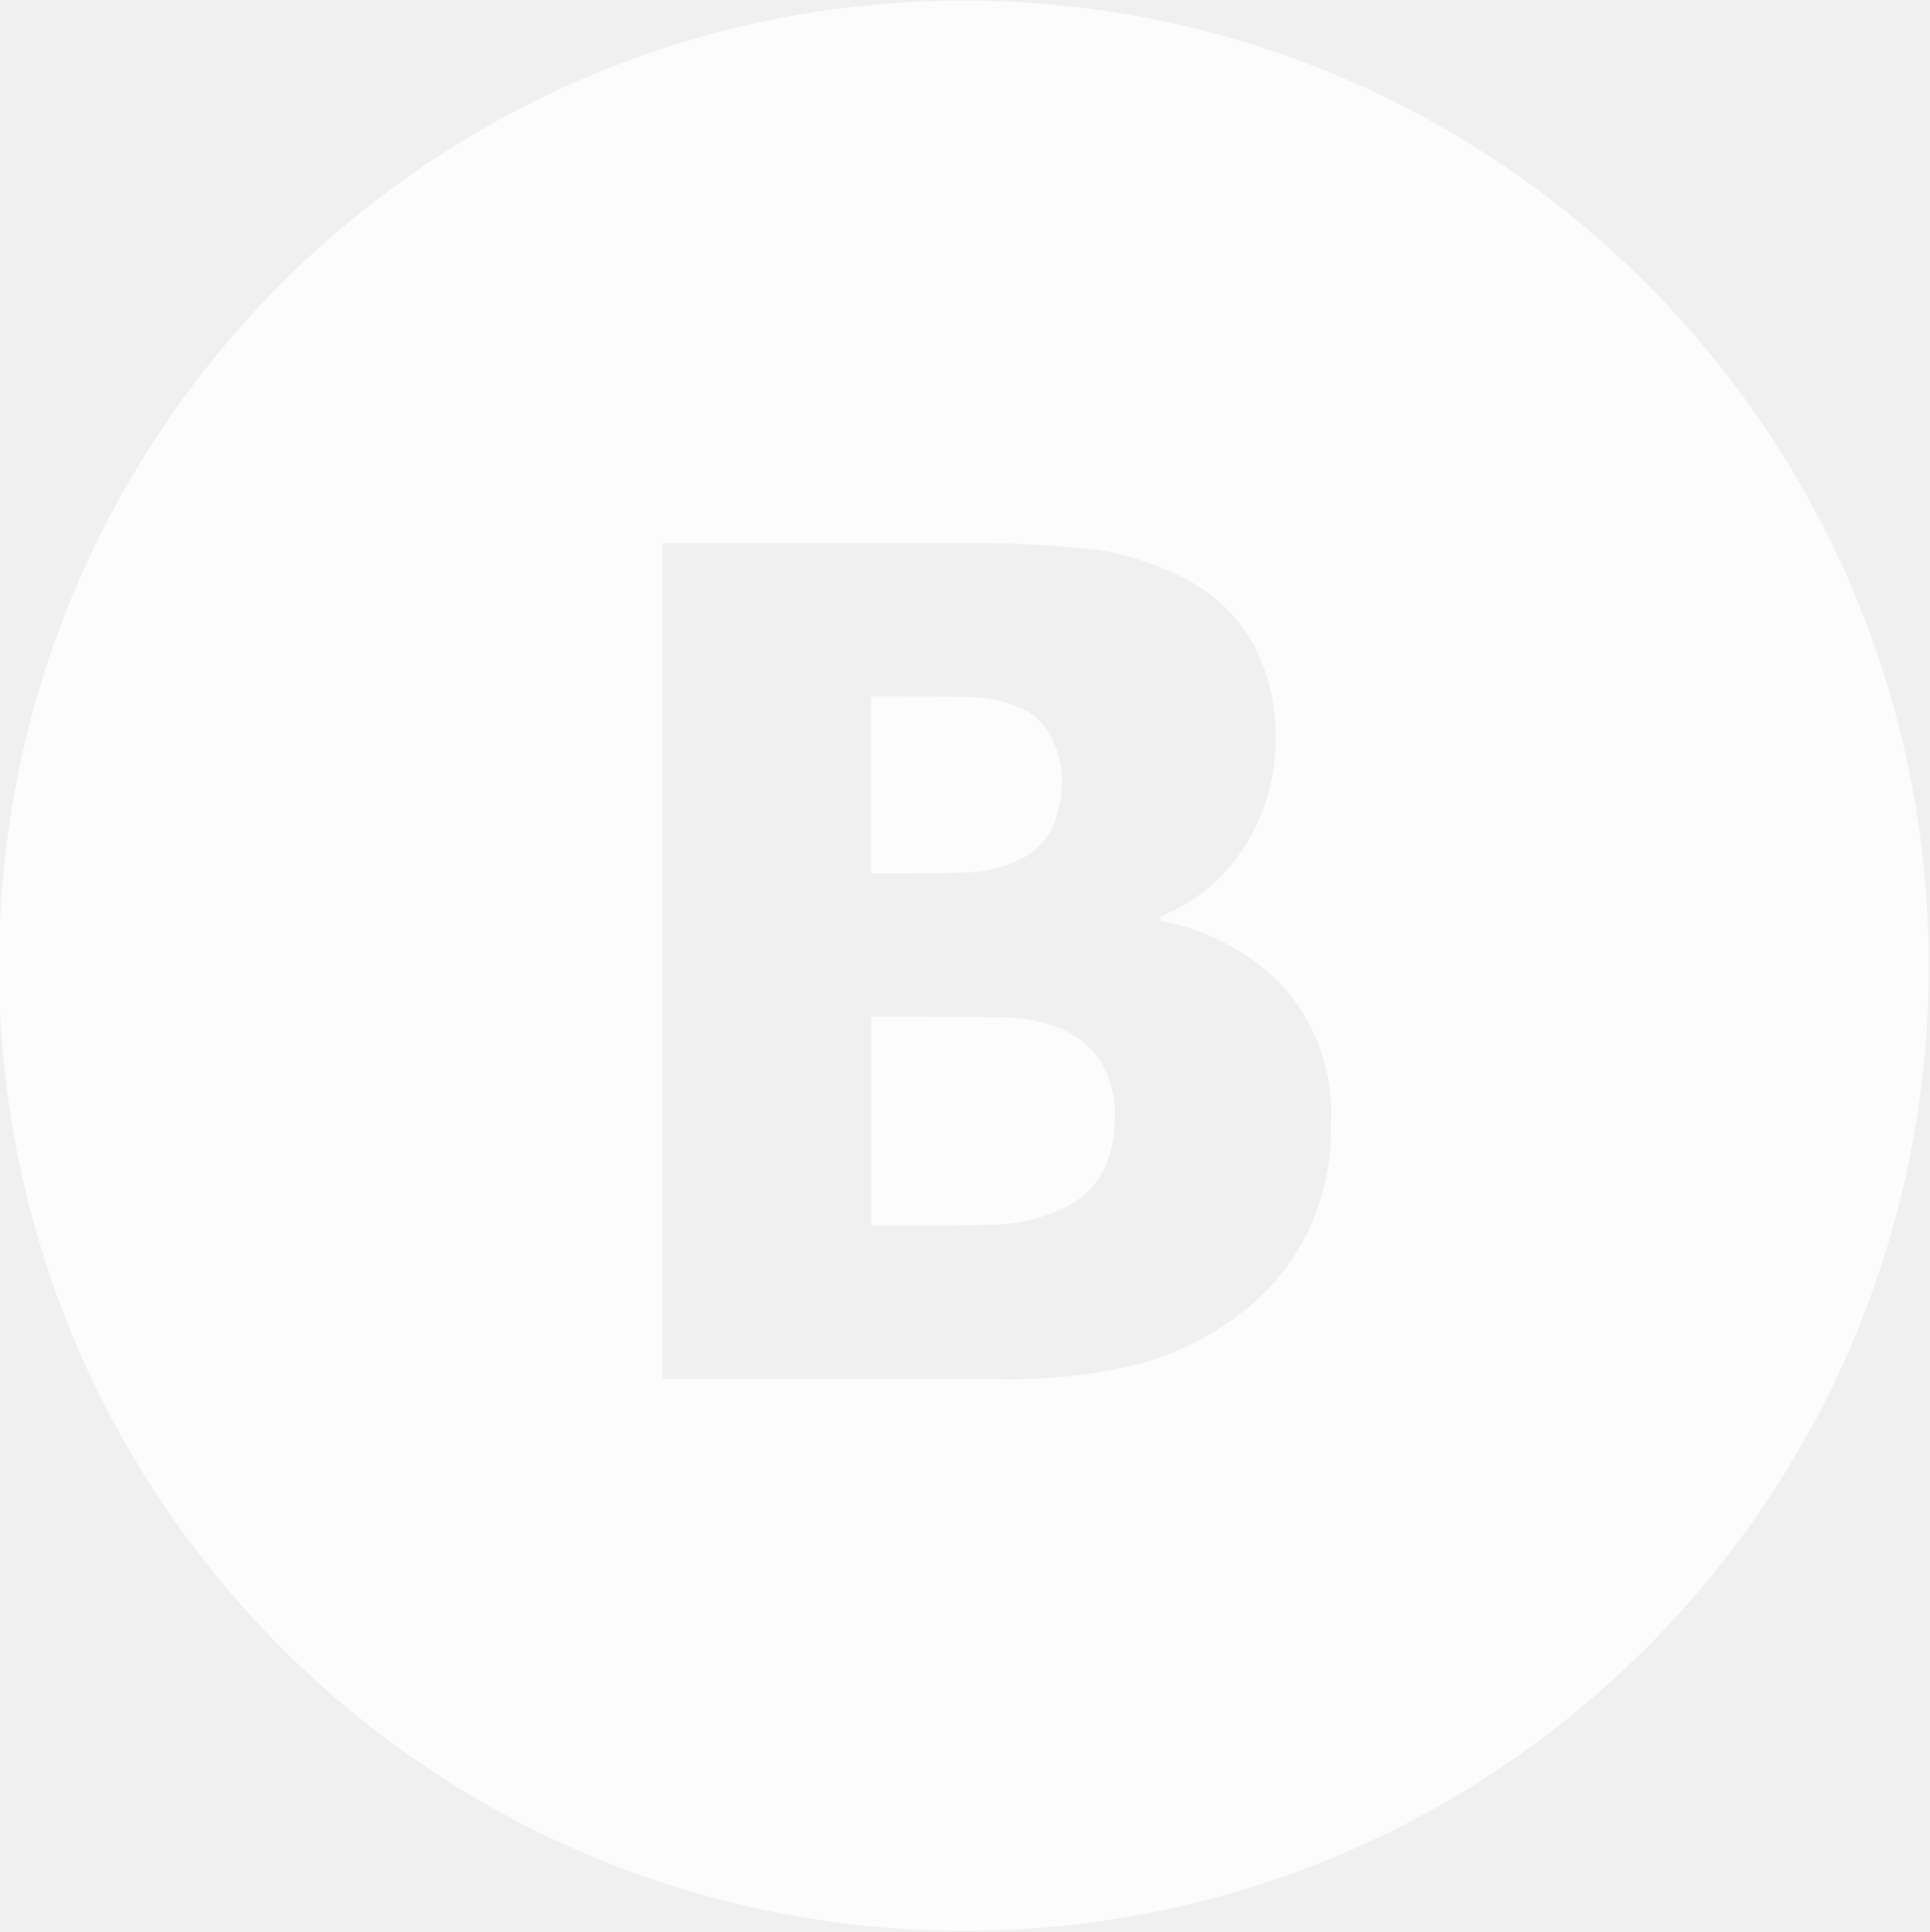
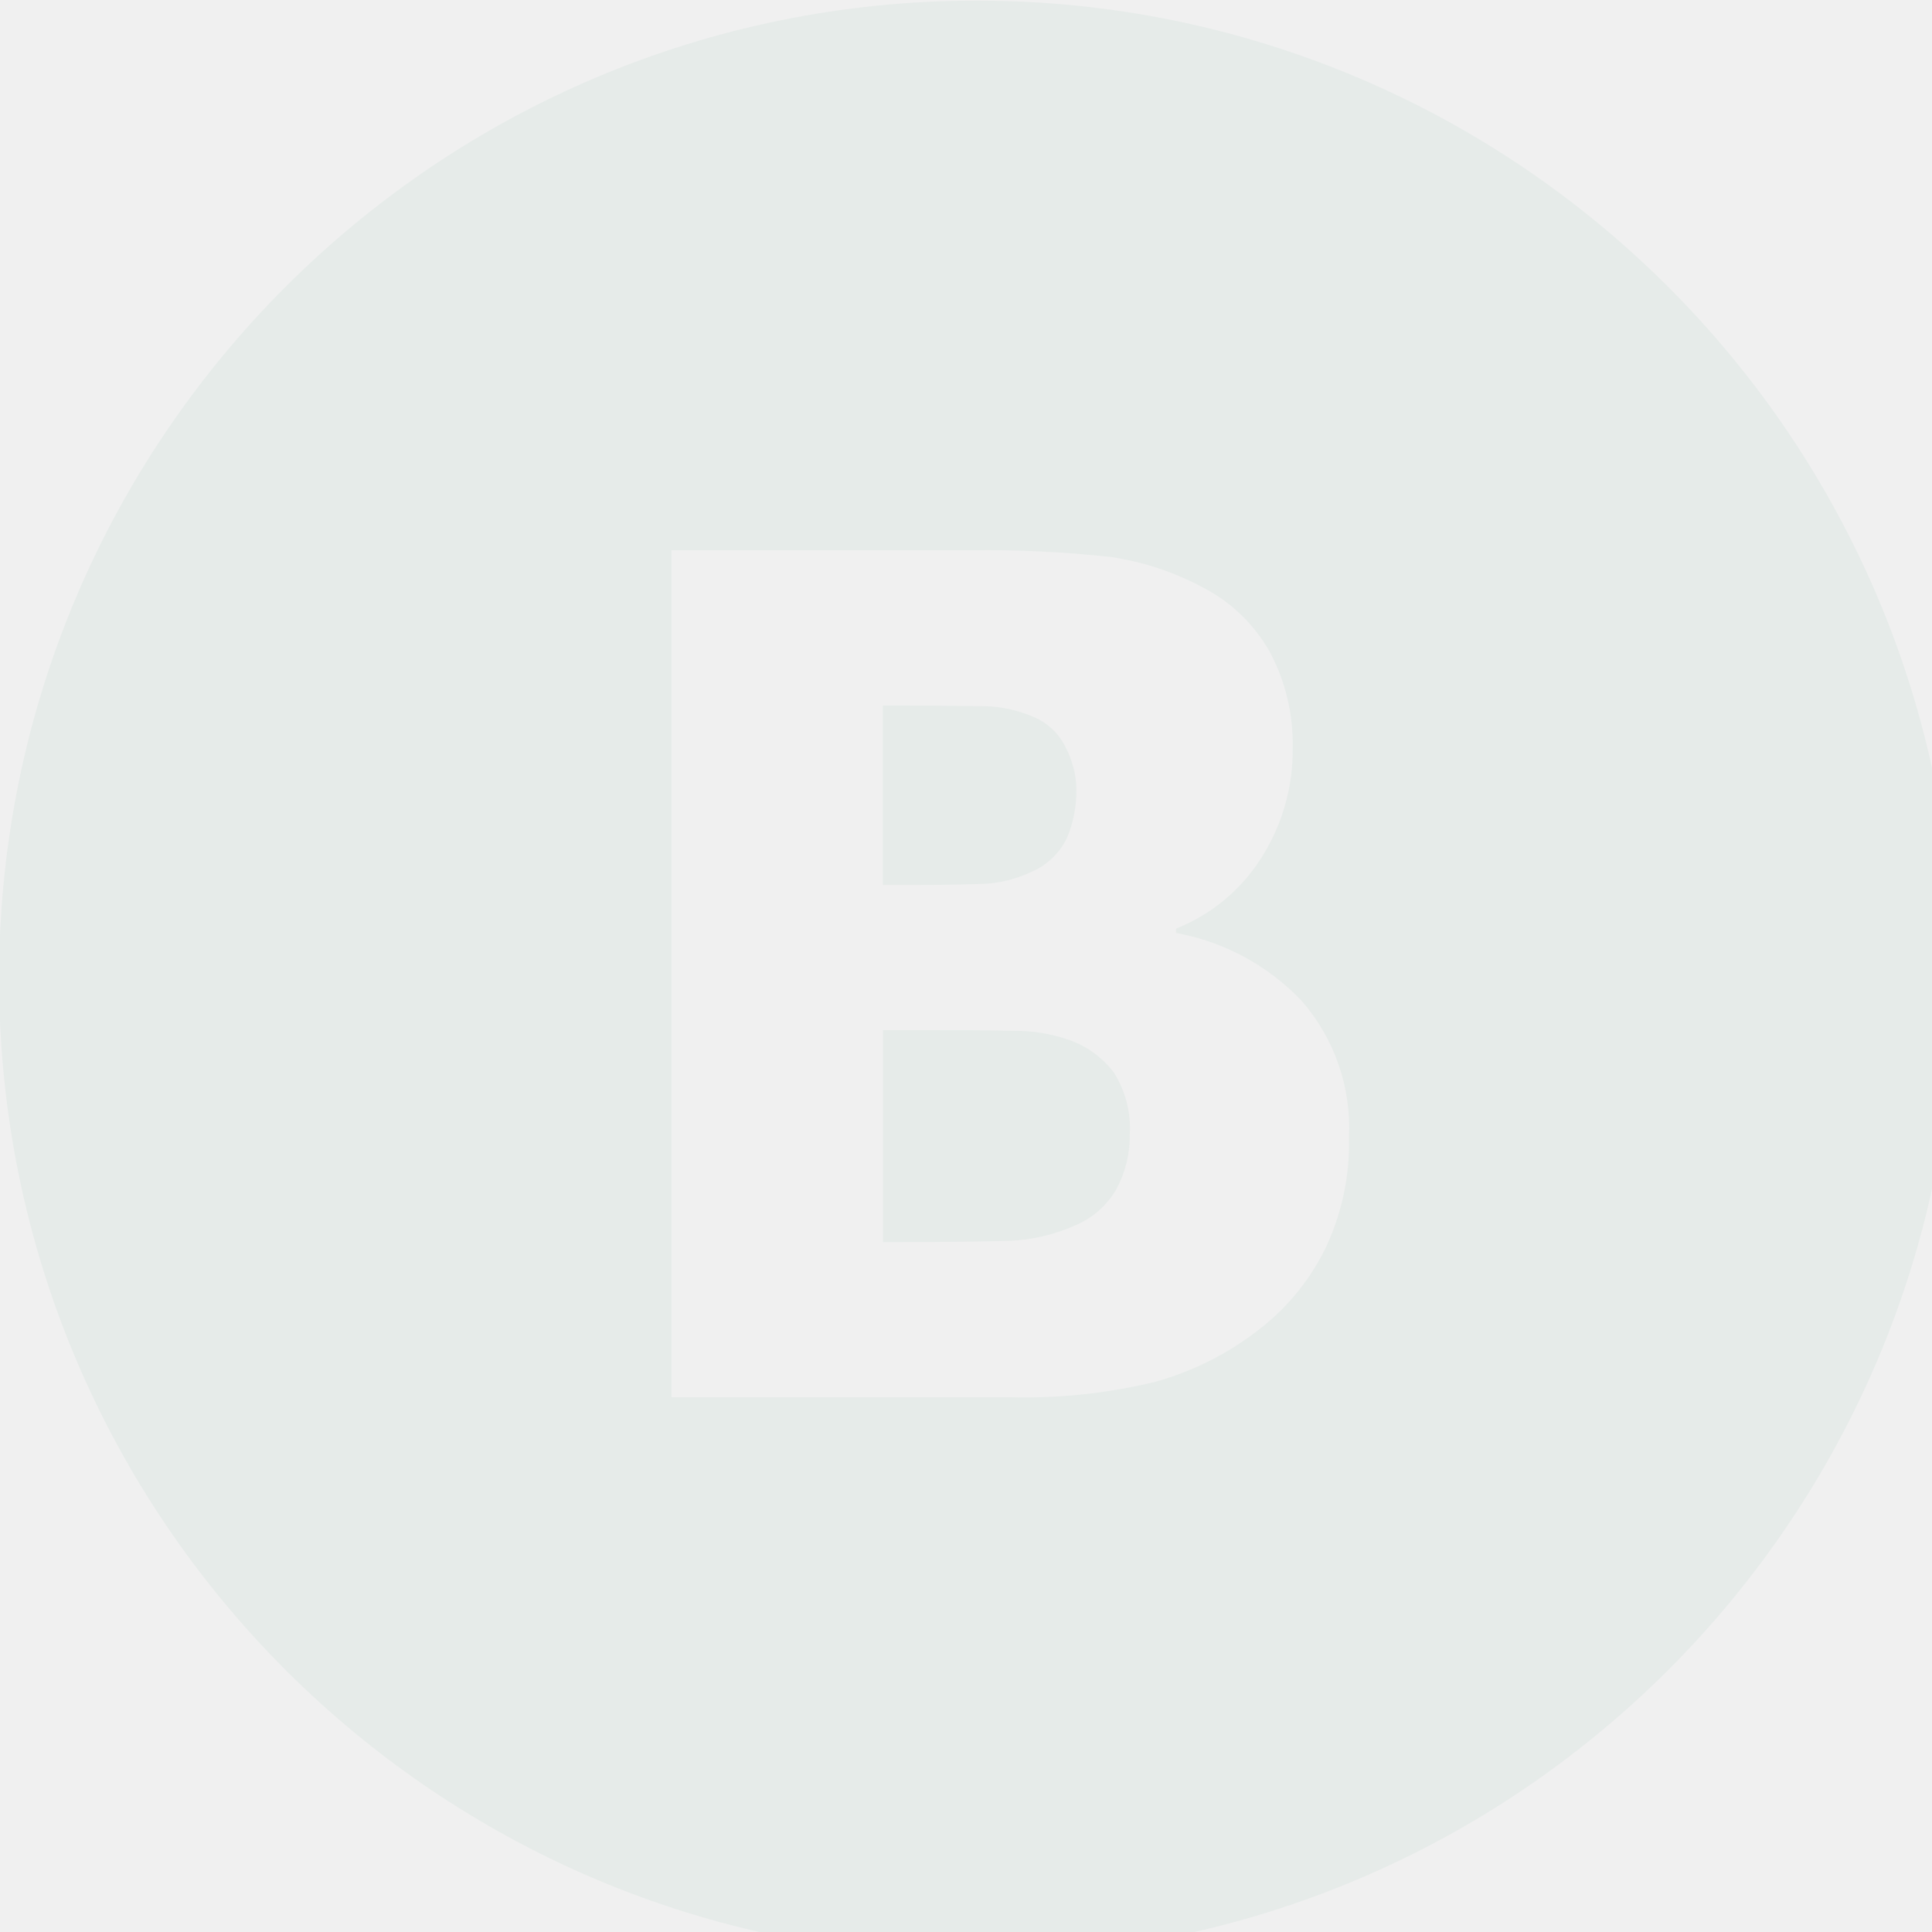
- <svg xmlns="http://www.w3.org/2000/svg" width="31.375" height="31.41" viewBox="0 0 31.375 31.41">
+ <svg xmlns="http://www.w3.org/2000/svg" width="31" height="31" viewBox="0 0 31 31">
  <defs>
    <style>
      .cls-1 {
-         fill: #fff;
+         fill: #e6ebe9;
        fill-rule: evenodd;
-         opacity: 0.8;
      }
    </style>
  </defs>
  <path id="ВК" class="cls-1" d="M193.865,2352.23a15.69,15.69,0,1,1-15.692,15.69A15.687,15.687,0,0,1,193.865,2352.23Zm5.967,18.25a3.1,3.1,0,0,0-.757-2.2,3.7,3.7,0,0,0-2.016-1.09v-0.07a2.881,2.881,0,0,0,1.371-1.14,3.211,3.211,0,0,0,.5-1.77,3.133,3.133,0,0,0-.362-1.52,2.6,2.6,0,0,0-1.091-1.05,4.522,4.522,0,0,0-1.446-.48,17.993,17.993,0,0,0-2.269-.11h-4.8v13.59H194.4a8.909,8.909,0,0,0,2.332-.25,4.783,4.783,0,0,0,1.686-.86,3.684,3.684,0,0,0,1.032-1.27,3.909,3.909,0,0,0,.383-1.78h0Zm-4.372-5.59a1.517,1.517,0,0,0-.169-0.67,1,1,0,0,0-.527-0.5,2.111,2.111,0,0,0-.8-0.17c-0.308,0-.766-0.01-1.374-0.01h-0.237v2.88h0.43c0.583,0,.994-0.01,1.228-0.02a2.044,2.044,0,0,0,.727-0.19,1.129,1.129,0,0,0,.563-0.53,1.9,1.9,0,0,0,.157-0.79h0Zm0.856,5.53a1.673,1.673,0,0,0-.255-0.99,1.533,1.533,0,0,0-.767-0.54,2.658,2.658,0,0,0-.853-0.13c-0.362-.01-0.849-0.01-1.456-0.01h-0.63v3.4h0.184c0.888,0,1.5-.01,1.842-0.02a2.867,2.867,0,0,0,1.041-.24,1.381,1.381,0,0,0,.68-0.59A1.813,1.813,0,0,0,196.316,2370.42Z" transform="translate(-178.188 -2352.22)" />
</svg>
